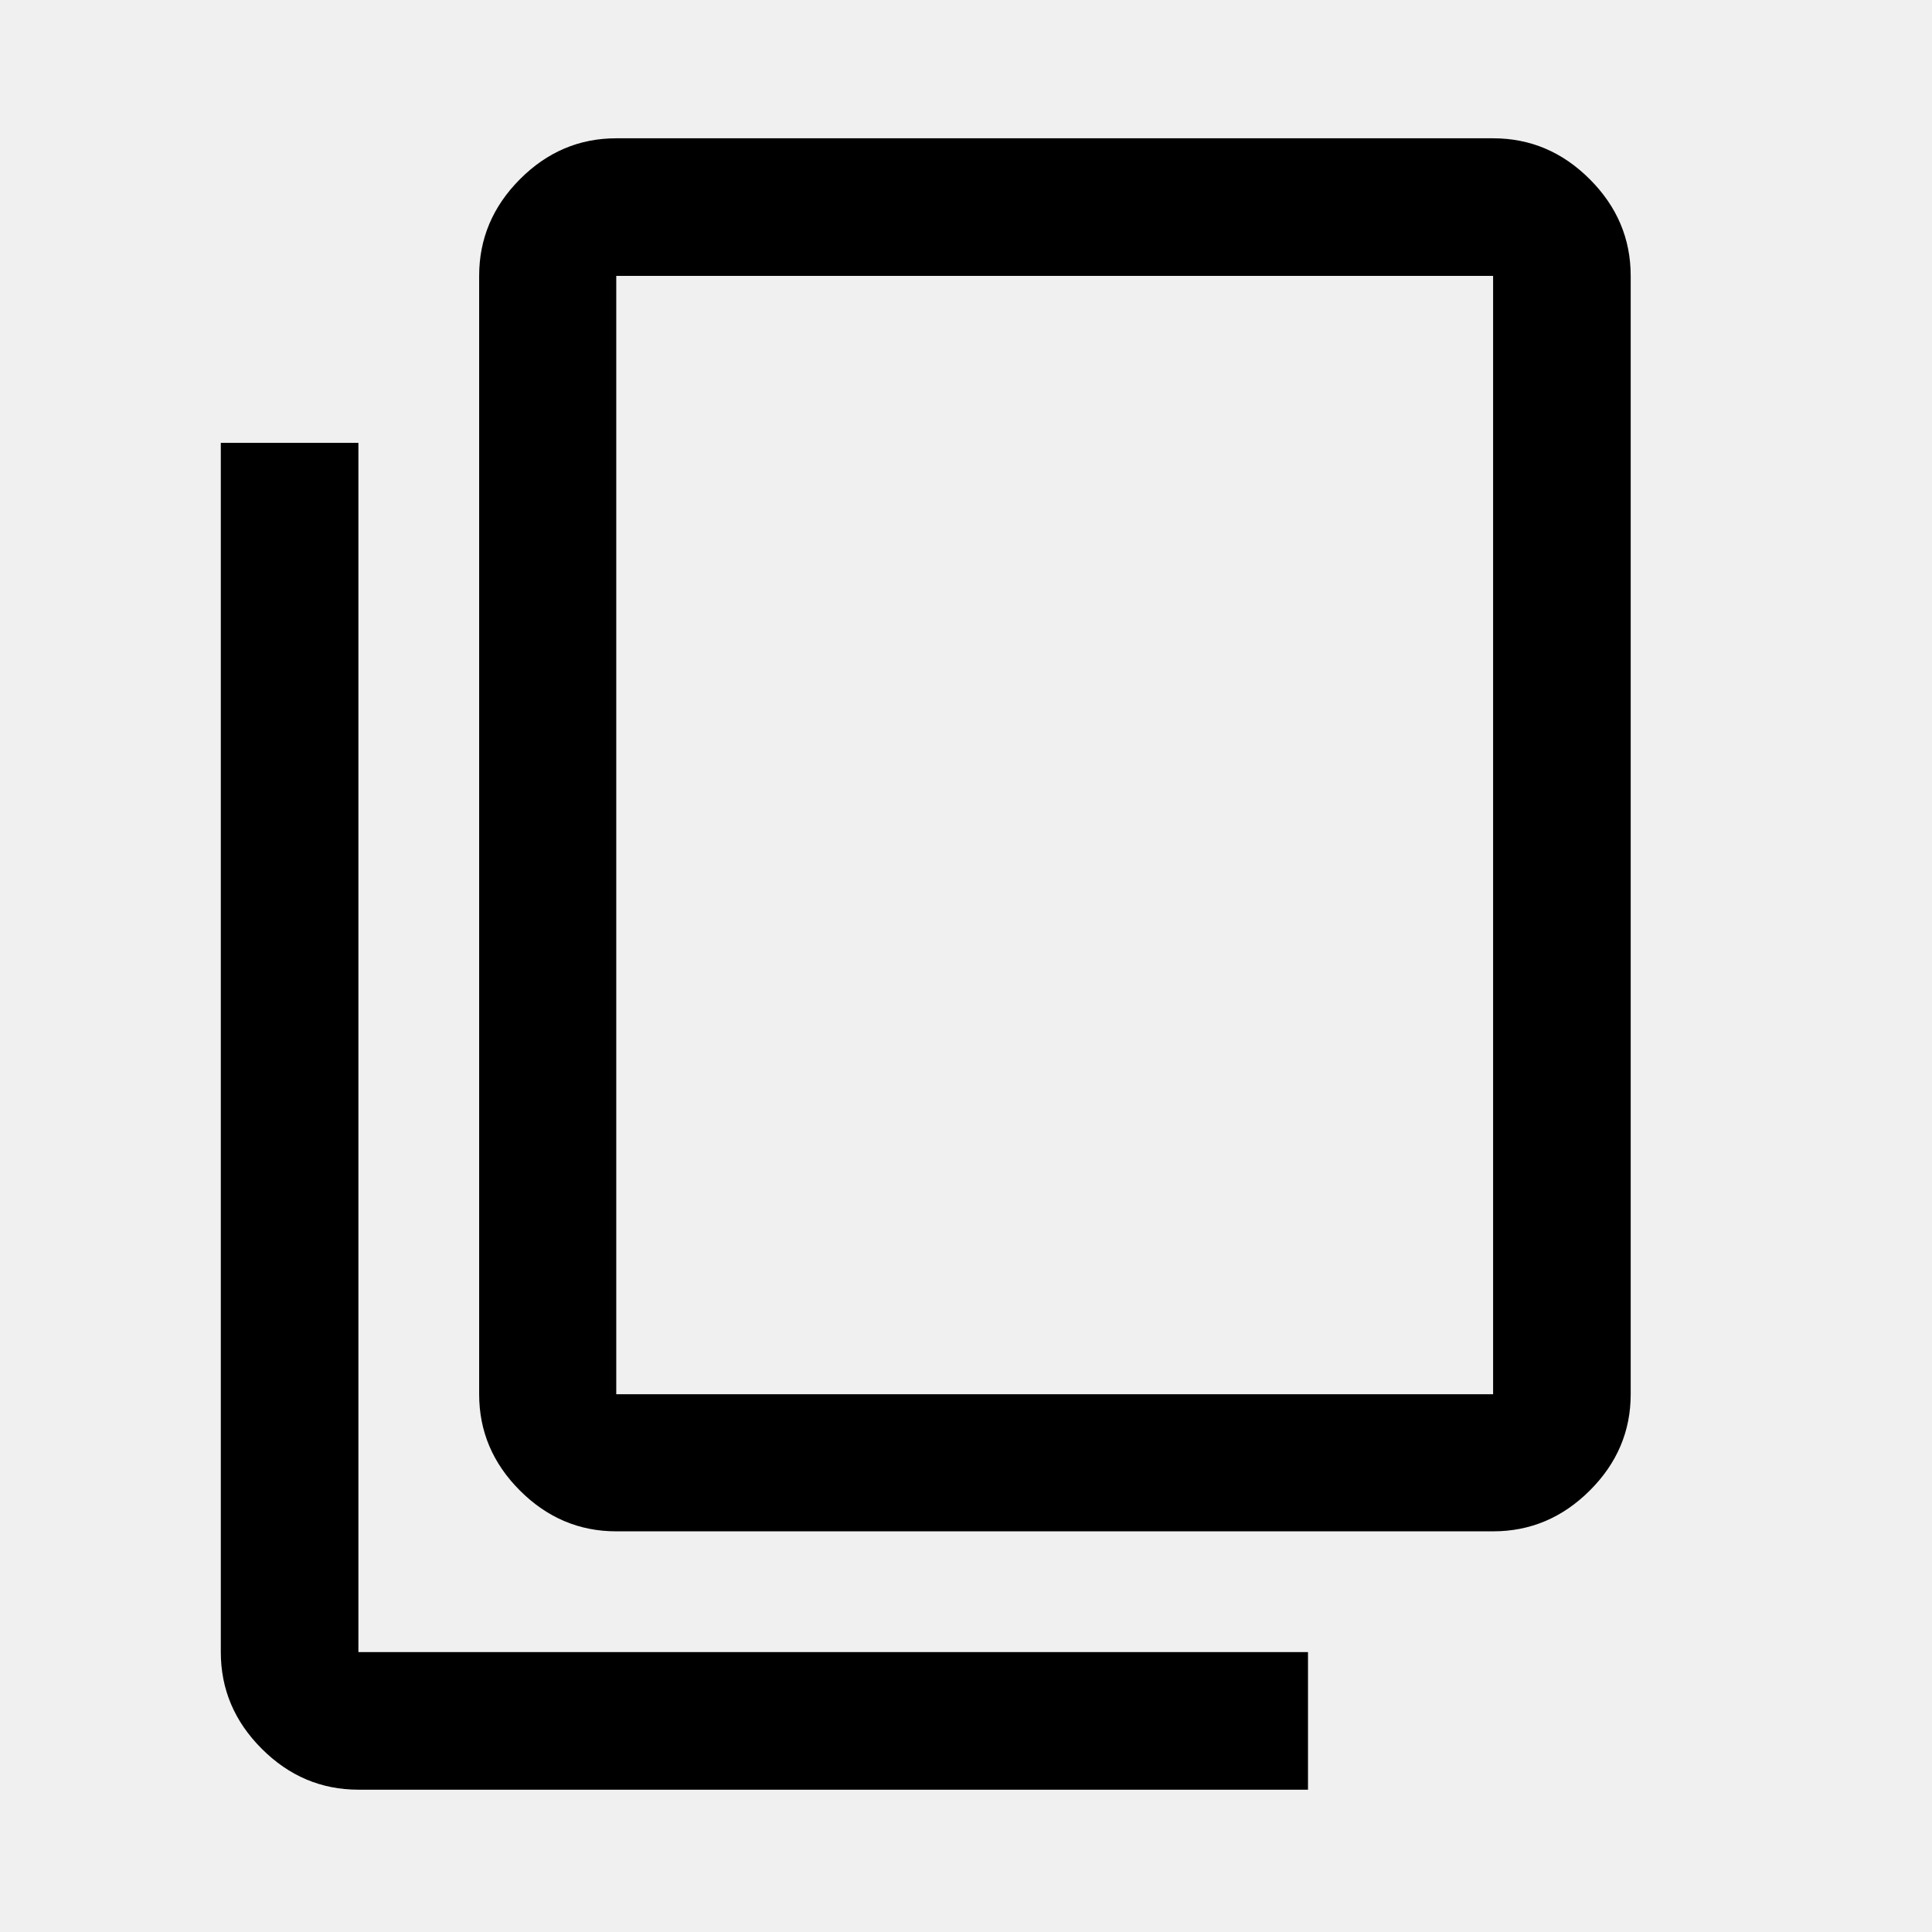
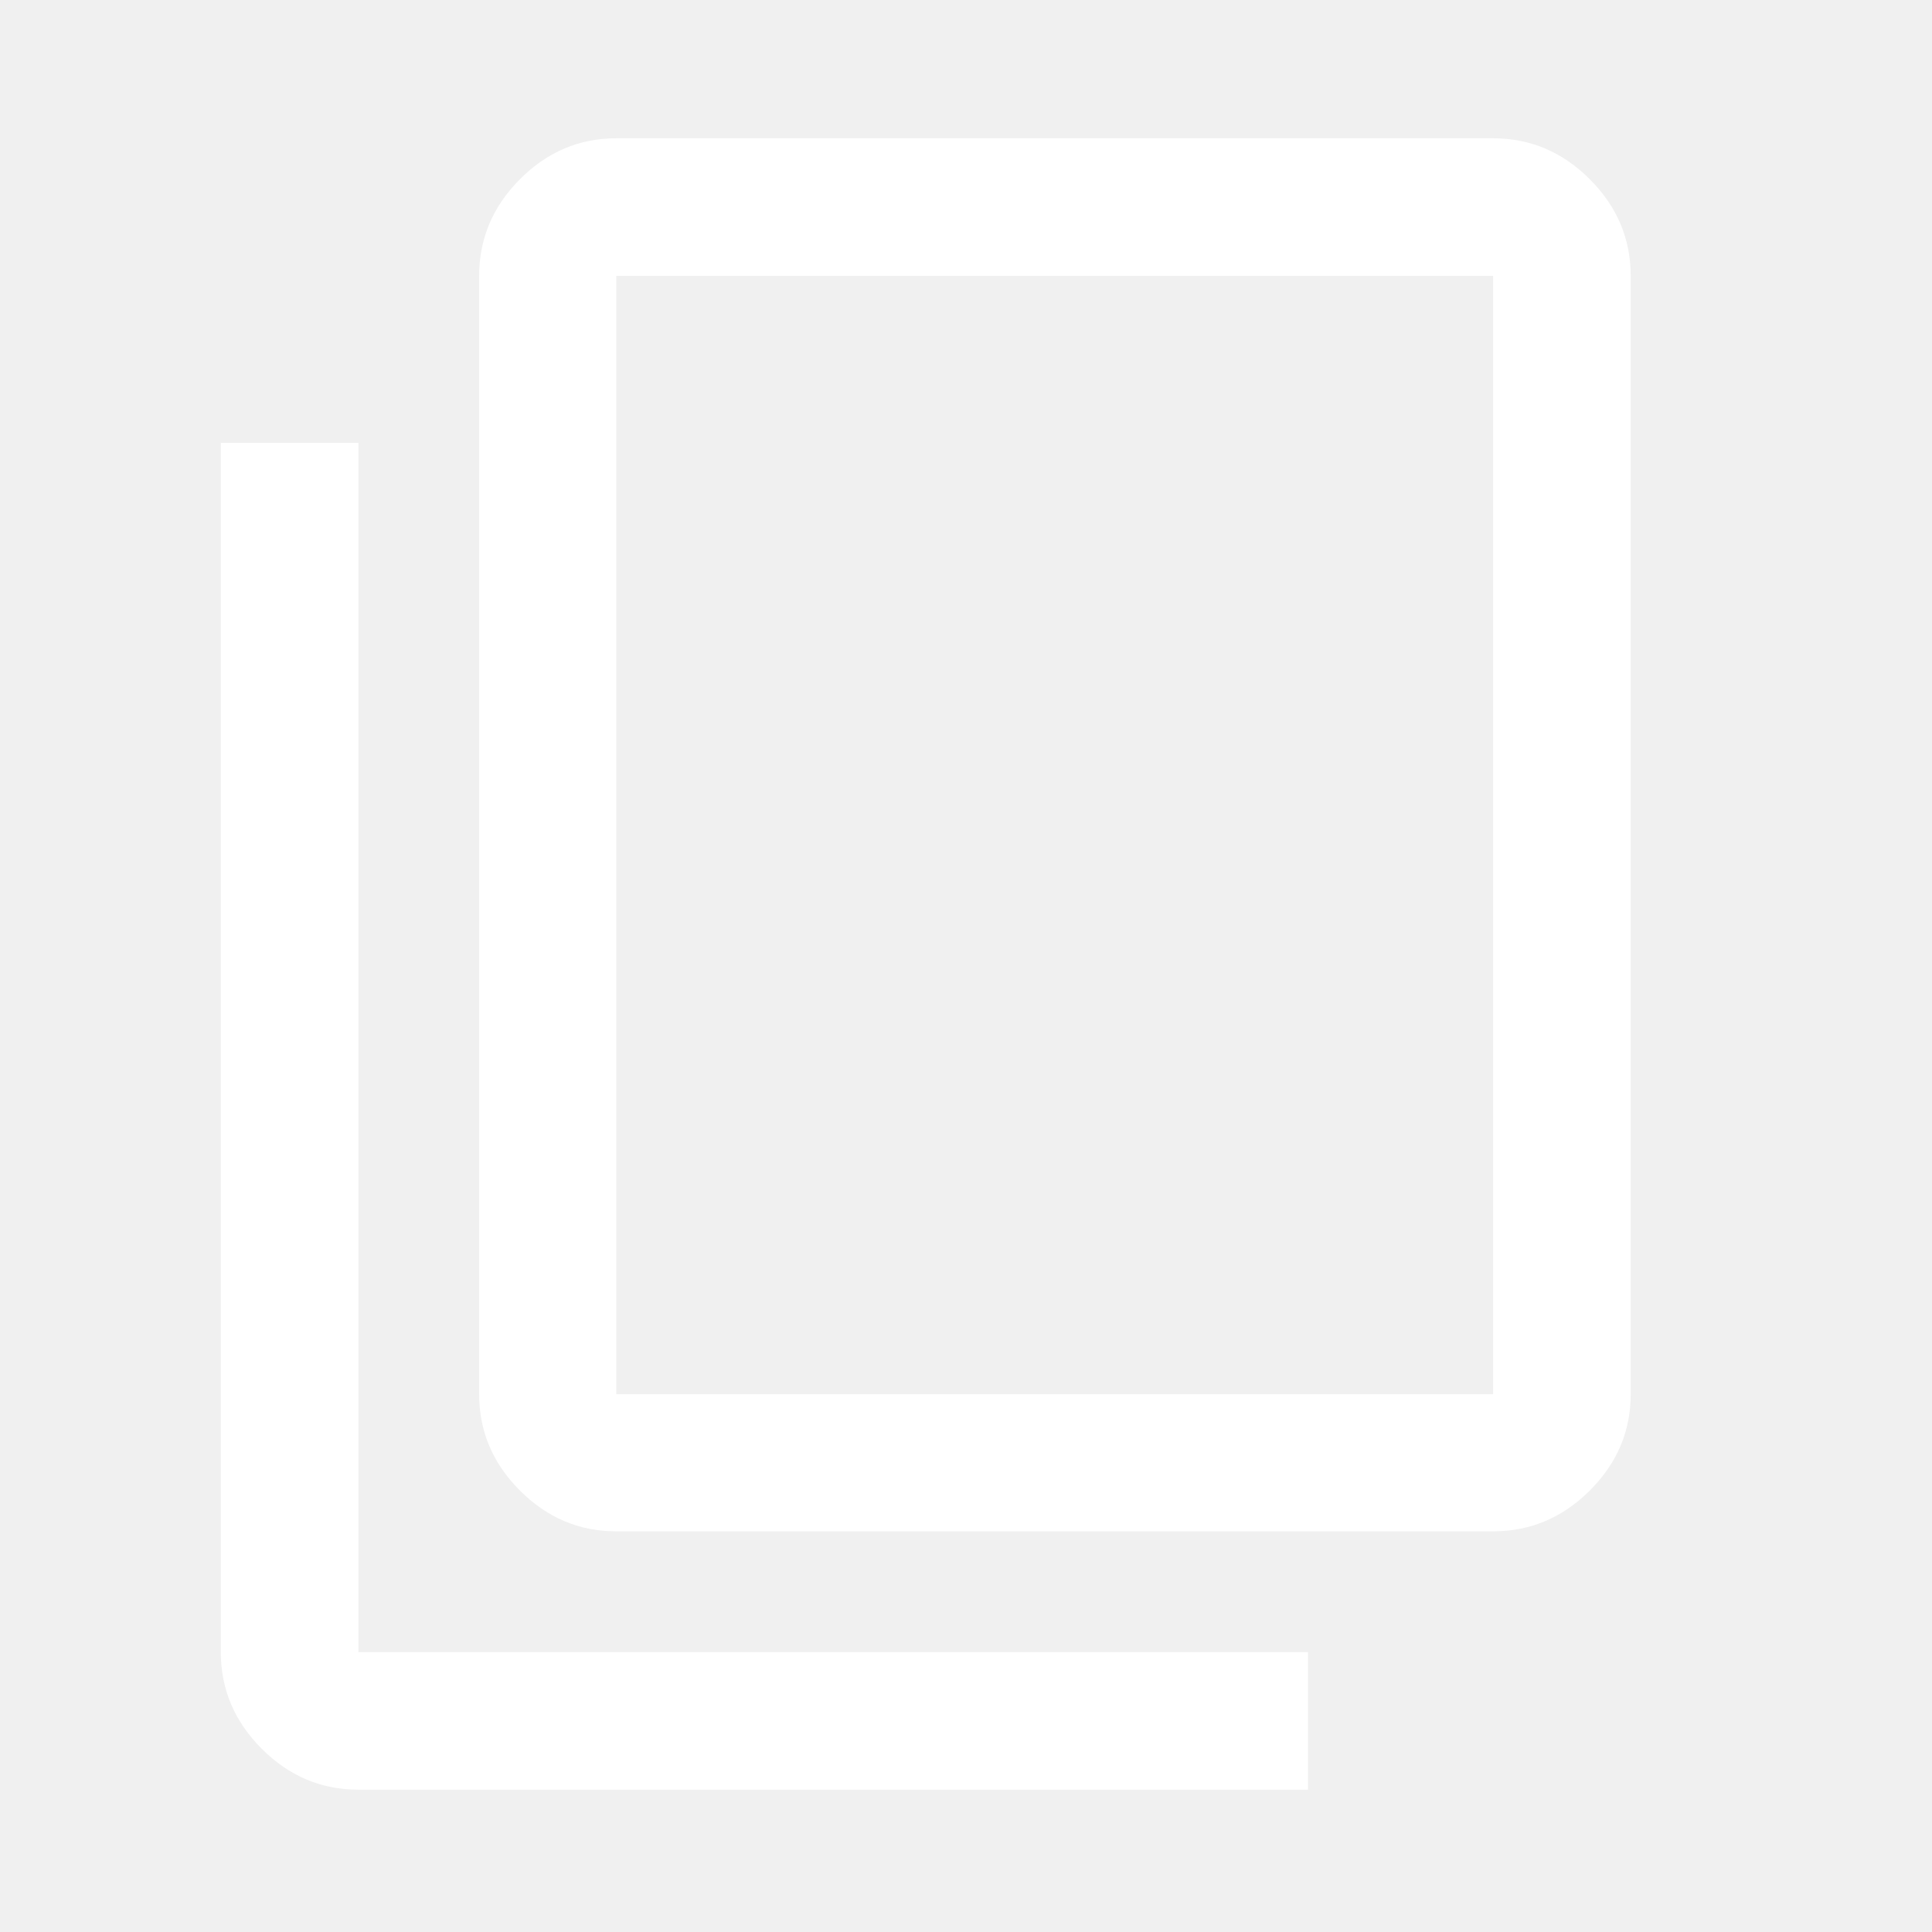
<svg xmlns="http://www.w3.org/2000/svg" height="48" viewBox="0 96 960 960" width="48">
-   <path d="M178.087 985.283q-27.698 0-48.034-20.336t-20.336-48.034V316.065h68.37v600.848h471.848v68.37H178.087Zm128.131-128.37q-27.599 0-47.865-20.266-20.266-20.266-20.266-47.865V233.087q0-27.698 20.266-48.034t47.865-20.336h435.695q27.698 0 48.034 20.336t20.336 48.034v555.695q0 27.599-20.336 47.865-20.336 20.266-48.034 20.266H306.218Zm0-68.131h435.695V233.087H306.218v555.695Zm0 0V233.087v555.695Z" />
+   <path style="fill: #fff;" d="M178.087 985.283q-27.698 0-48.034-20.336t-20.336-48.034V316.065h68.37v600.848h471.848v68.37H178.087Zm128.131-128.37q-27.599 0-47.865-20.266-20.266-20.266-20.266-47.865V233.087q0-27.698 20.266-48.034t47.865-20.336h435.695q27.698 0 48.034 20.336t20.336 48.034v555.695q0 27.599-20.336 47.865-20.336 20.266-48.034 20.266H306.218Zm0-68.131h435.695V233.087H306.218v555.695Zm0 0V233.087v555.695Z" />
</svg>
